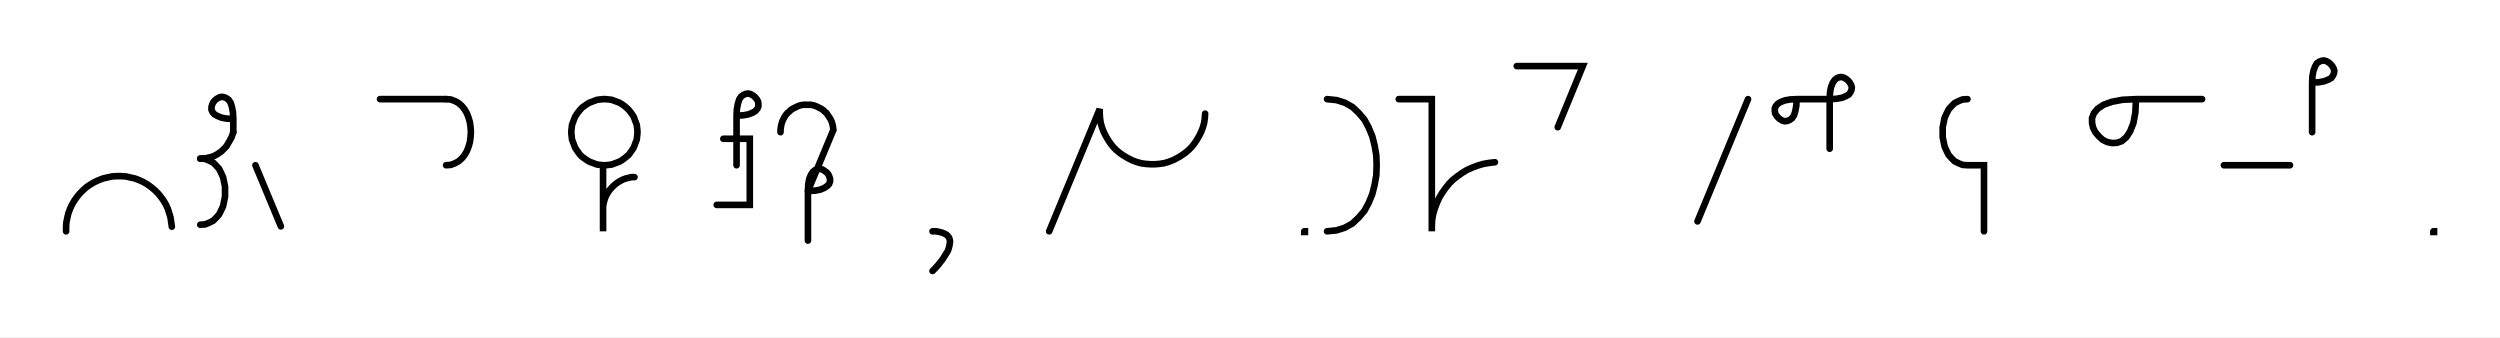
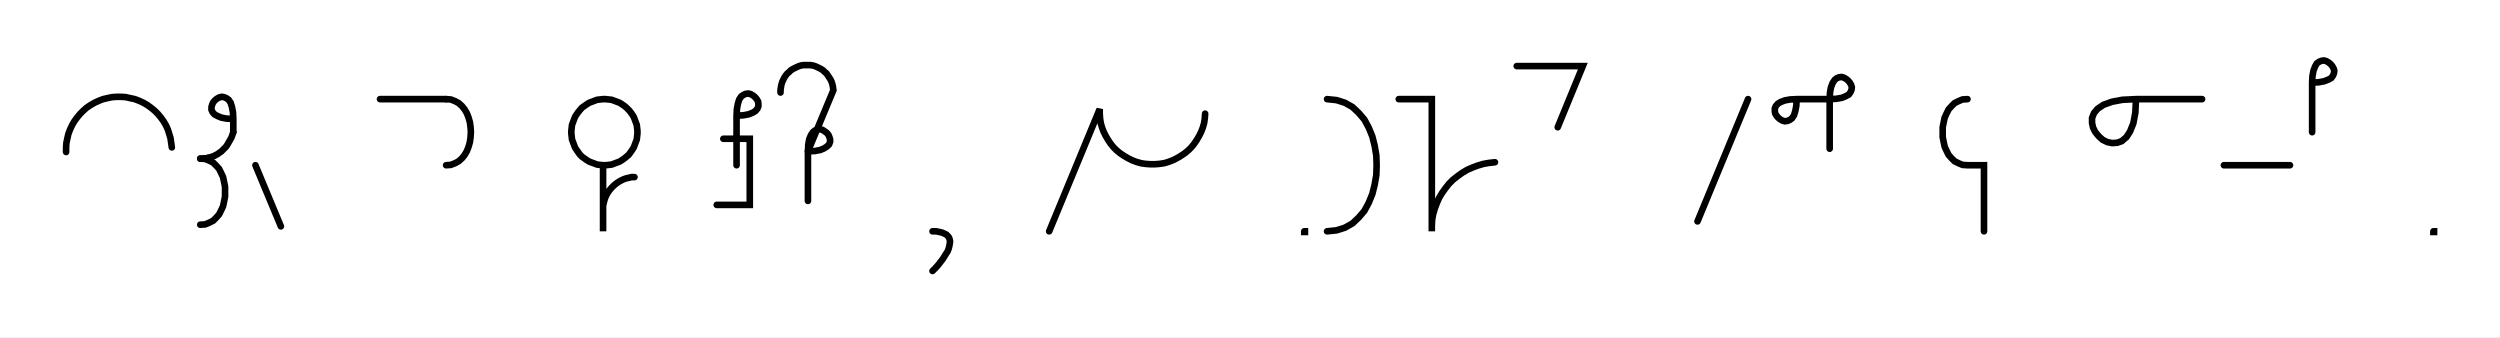
<svg xmlns="http://www.w3.org/2000/svg" width="756.555" height="102.0" style="fill:none; stroke-linecap:round;">
  <rect width="100%" height="100%" fill="#FFFFFF" />
  <path stroke="#000000" stroke-width="2" d="M 550,75" />
-   <path stroke="#000000" stroke-width="2" d="M 20,70 20,68.6 20.1,67.2 20.4,65.8 20.7,64.5 21.2,63.2 21.8,61.9 22.5,60.7 23.3,59.6 24.2,58.5 25.2,57.5 26.2,56.6 27.4,55.8 28.6,55.1 29.9,54.5 31.2,54 32.5,53.7 33.9,53.4 35.3,53.3 36.7,53.3 38.1,53.4 39.4,53.7 40.8,54 42.1,54.5 43.4,55.1 44.6,55.8 45.7,56.6 46.8,57.5 47.8,58.5 48.7,59.6 49.5,60.7 50.2,61.9 50.8,63.2 51.2,64.5 51.6,65.8 51.8,67.2 52,68.6" />
+   <path stroke="#000000" stroke-width="2" d="M 20,46 20,44.6 20.1,43.2 20.4,41.8 20.7,40.5 21.2,39.2 21.8,37.9 22.5,36.7 23.3,35.6 24.2,34.5 25.2,33.5 26.2,32.6 27.4,31.8 28.6,31.1 29.9,30.5 31.2,30 32.5,29.7 33.9,29.4 35.3,29.3 36.7,29.3 38.1,29.4 39.4,29.7 40.8,30 42.1,30.5 43.4,31.1 44.6,31.8 45.7,32.6 46.8,33.5 47.8,34.5 48.7,35.6 49.5,36.7 50.2,37.9 50.8,39.2 51.2,40.5 51.6,41.8 51.8,43.2 52,44.6" />
  <path stroke="#000000" stroke-width="2" d="M 58.6,70" />
  <path stroke="#000000" stroke-width="2" d="M 70.6,36" />
  <path stroke="#000000" stroke-width="2" d="M 70.6,36 68.6,35.9 67,35.6 65.8,35.1 64.9,34.6 64.3,33.9 64,33.2 64,32.4 64.2,31.7 64.5,31 65,30.4 65.6,29.9 66.3,29.5 67.1,29.3 67.8,29.4 68.5,29.7 69.2,30.2 69.8,31.1 70.2,32.4 70.5,34 70.6,36 70.6,40" />
  <path stroke="#000000" stroke-width="2" d="M 70.6,40 70.3,40.9 70,41.7 69.6,42.4 69.2,43.1 68.8,43.8 68.4,44.4 67.9,44.9 67.4,45.4 66.9,45.9 66.4,46.2 65.9,46.6 65.3,46.9 64.8,47.2 64.2,47.4 63.6,47.6 63,47.7 62.4,47.9 61.8,47.9 61.2,48 60.6,48" />
  <path stroke="#000000" stroke-width="2" d="M 60.6,48 62.1,48.1 63.3,48.6 64.5,49.2 65.4,50.1 66.3,51.1 66.9,52.3 67.5,53.6 67.8,55 68.1,56.5 68.1,58 68.1,59.5 67.8,61 67.5,62.4 66.9,63.7 66.3,64.9 65.4,65.9 64.5,66.8 63.3,67.4 62.1,67.9 60.6,68" />
  <path stroke="#000000" stroke-width="2" d="M 77.3,70" />
  <path stroke="#000000" stroke-width="2" d="M 77.3,50 85,68.5" />
  <path stroke="#000000" stroke-width="2" d="M 115,70" />
  <path stroke="#000000" stroke-width="2" d="M 115,30 135,30" />
  <path stroke="#000000" stroke-width="2" d="M 135,30 136.4,30.1 137.7,30.6 138.8,31.2 139.8,32.1 140.6,33.1 141.3,34.3 141.8,35.6 142.2,37 142.4,38.5 142.5,40 142.4,41.5 142.2,43 141.8,44.4 141.3,45.7 140.6,46.9 139.8,47.9 138.8,48.8 137.7,49.4 136.4,49.9 135,50" />
  <path stroke="#000000" stroke-width="2" d="M 172.5,70" />
  <path stroke="#000000" stroke-width="2" d="M 182.5,50 183.3,50 184.2,49.9 185.1,49.8 185.9,49.5 186.7,49.2 187.5,48.9 188.3,48.4 189,47.9 189.6,47.4 190.3,46.8 190.8,46.1 191.3,45.4 191.8,44.6 192.1,43.8 192.4,43 192.7,42.2 192.8,41.3 192.9,40.4 192.9,39.6 192.8,38.7 192.7,37.8 192.4,37 192.1,36.2 191.8,35.4 191.3,34.6 190.8,33.9 190.3,33.3 189.6,32.6 189,32.1 188.3,31.6 187.5,31.1 186.7,30.8 185.9,30.5 185.1,30.2 184.2,30.1 183.3,30 182.5,30 181.6,30.1 180.7,30.2 179.9,30.5 179.1,30.8 178.3,31.1 177.5,31.6 176.8,32.1 176.1,32.6 175.5,33.3 175,33.9 174.5,34.6 174,35.4 173.7,36.2 173.4,37 173.1,37.8 173,38.7 172.9,39.6 172.9,40.4 173,41.3 173.1,42.2 173.4,43 173.7,43.8 174,44.6 174.5,45.4 175,46.1 175.5,46.8 176.1,47.4 176.8,47.9 177.5,48.4 178.3,48.9 179.1,49.2 179.9,49.5 180.7,49.8 181.6,49.9 182.5,50 182.5,70 182.5,64 182.5,63.1 182.5,62.3 182.7,61.4 182.9,60.6 183.2,59.7 183.6,58.9 184,58.2 184.5,57.5 185.1,56.8 185.7,56.2 186.4,55.6 187.1,55.1 187.8,54.7 188.6,54.3 189.4,54 190.3,53.8 191.1,53.6 192,53.6" />
  <path stroke="#000000" stroke-width="2" d="M 222.9,70" />
  <path stroke="#000000" stroke-width="2" d="M 222.9,35" />
  <path stroke="#000000" stroke-width="2" d="M 222.9,35 224.9,34.9 226.5,34.6 227.8,34.1 228.6,33.6 229.2,32.9 229.5,32.2 229.5,31.4 229.4,30.7 229,30 228.5,29.4 227.9,28.9 227.2,28.5 226.5,28.3 225.7,28.4 225,28.7 224.3,29.2 223.7,30.1 223.3,31.4 223,33 222.9,35 222.9,50" />
  <path stroke="#000000" stroke-width="2" d="M 222.9,42" />
  <path stroke="#000000" stroke-width="2" d="M 218.9,42 226.9,42 226.9,62 216.9,62" />
  <path stroke="#000000" stroke-width="2" d="M 236.2,70" />
-   <path stroke="#000000" stroke-width="2" d="M 236.2,40 236.2,39.3 236.3,38.6 236.4,37.9 236.6,37.2 236.8,36.6 237.1,36 237.4,35.4 237.8,34.8 238.3,34.2 238.8,33.8 239.3,33.3 239.9,32.9 240.5,32.6 241.1,32.3 241.8,32 242.5,31.8 243.2,31.7 243.8,31.7 244.5,31.7 245.2,31.7 245.9,31.8 246.6,32 247.3,32.3 247.9,32.6 248.5,32.9 249.1,33.3 249.6,33.8 250.1,34.2 250.5,34.8 250.9,35.4 251.3,36 251.6,36.6 251.8,37.2 252,37.9 252.1,38.6 252.2,39.3 244.5,57.8" />
-   <path stroke="#000000" stroke-width="2" d="M 244.5,57.8 246.6,57.7 248.2,57.4 249.4,56.9 250.3,56.3 250.9,55.7 251.2,54.9 251.2,54.2 251,53.5 250.7,52.8 250.2,52.2 249.5,51.7 248.9,51.3 248.1,51.1 247.4,51.2 246.6,51.5 246,52 245.4,52.9 244.9,54.1 244.6,55.7 244.5,57.8 244.5,72.8" />
+   <path stroke="#000000" stroke-width="2" d="M 236.2,28 236.2,27.3 236.3,26.6 236.4,25.9 236.6,25.2 236.8,24.6 237.1,24 237.4,23.4 237.8,22.8 238.3,22.2 238.8,21.8 239.3,21.3 239.9,20.9 240.5,20.6 241.1,20.3 241.8,20 242.5,19.8 243.2,19.7 243.8,19.7 244.5,19.7 245.2,19.7 245.9,19.8 246.6,20 247.3,20.3 247.9,20.6 248.5,20.9 249.1,21.3 249.6,21.8 250.1,22.2 250.5,22.8 250.9,23.4 251.3,24 251.6,24.6 251.8,25.2 252,25.9 252.1,26.6 252.2,27.3 244.5,45.8" />
+   <path stroke="#000000" stroke-width="2" d="M 244.5,45.8 246.6,45.7 248.2,45.4 249.4,44.9 250.3,44.3 250.9,43.7 251.2,42.9 251.2,42.2 251,41.5 250.7,40.8 250.2,40.2 249.5,39.7 248.9,39.3 248.1,39.1 247.4,39.2 246.6,39.5 246,40 245.4,40.9 244.9,42.1 244.6,43.7 244.5,45.8 244.5,60.8" />
  <path stroke="#000000" stroke-width="2" d="M 282.2,70" />
  <path stroke="#000000" stroke-width="2" d="M 282.2,70" />
  <path stroke="#000000" stroke-width="2" d="M 282.2,70 283.3,70 284.3,70.2 285.1,70.4 285.8,70.7 286.4,71 286.9,71.5 287.2,71.9 287.4,72.5 287.5,73.1 287.4,73.8 287.3,74.4 287.1,75.2 286.8,76 286.3,76.8 285.8,77.6 285.3,78.4 284.6,79.3 283.9,80.2 283.1,81.1 282.2,82" />
  <path stroke="#000000" stroke-width="2" d="M 317.5,70" />
  <path stroke="#000000" stroke-width="2" d="M 317.5,70 332.8,33 332.8,34.4 332.9,35.8 333.1,37.2 333.5,38.6 334,39.9 334.6,41.1 335.3,42.3 336.1,43.5 337,44.6 337.9,45.5 339,46.4 340.2,47.2 341.4,47.9 342.6,48.5 343.9,49 345.3,49.4 346.7,49.6 348.1,49.7 349.5,49.7 350.8,49.6 352.2,49.4 353.6,49 354.9,48.5 356.1,47.9 357.3,47.2 358.5,46.4 359.6,45.5 360.5,44.6 361.4,43.5 362.2,42.3 362.9,41.1 363.5,39.9 364,38.6 364.4,37.2 364.6,35.8 364.7,34.4" />
  <path stroke="#000000" stroke-width="2" d="M 394.7,70" />
  <path stroke="#000000" stroke-width="2" d="M 394.7,70 394.9,70 394.9,70.2 394.7,70.2 394.7,70" />
  <path stroke="#000000" stroke-width="2" d="M 401.6,70" />
  <path stroke="#000000" stroke-width="2" d="M 401.6,30" />
  <path stroke="#000000" stroke-width="2" d="M 401.6,30 404.5,30.3 407,31.1 409.3,32.4 411.2,34.2 412.9,36.2 414.2,38.6 415.3,41.3 416,44.1 416.5,47 416.6,50 416.5,53 416,55.9 415.3,58.7 414.2,61.4 412.9,63.8 411.2,65.8 409.3,67.6 407,68.9 404.5,69.7 401.6,70" />
  <path stroke="#000000" stroke-width="2" d="M 423.3,70" />
  <path stroke="#000000" stroke-width="2" d="M 423.3,30 433.3,30 433.3,70 433.3,68.3 433.4,66.5 433.7,64.8 434.2,63.1 434.8,61.5 435.5,59.9 436.4,58.4 437.4,57 438.5,55.6 439.7,54.4 441.1,53.3 442.5,52.3 444,51.4 445.6,50.7 447.2,50.1 448.9,49.6 450.6,49.3 452.4,49.1" />
  <path stroke="#000000" stroke-width="2" d="M 459,70" />
  <path stroke="#000000" stroke-width="2" d="M 459,20 479,20 471.4,38.5" />
  <path stroke="#000000" stroke-width="2" d="M 509,70" />
  <path stroke="#000000" stroke-width="2" d="M 529,30 513.7,67" />
  <path stroke="#000000" stroke-width="2" d="M 535.7,70" />
  <path stroke="#000000" stroke-width="2" d="M 543.7,30" />
  <path stroke="#000000" stroke-width="2" d="M 543.7,30 543.6,32 543.3,33.6 542.9,34.9 542.3,35.8 541.6,36.3 540.9,36.6 540.1,36.7 539.4,36.5 538.7,36.1 538.1,35.6 537.6,35 537.2,34.3 537.1,33.6 537.1,32.8 537.4,32.1 538,31.4 538.8,30.9 540.1,30.4 541.7,30.1 543.7,30 553.7,30" />
  <path stroke="#000000" stroke-width="2" d="M 553.7,30 555.7,29.9 557.4,29.6 558.6,29.1 559.5,28.6 560,27.9 560.3,27.2 560.4,26.4 560.2,25.7 559.8,25 559.3,24.4 558.7,23.9 558,23.5 557.3,23.3 556.5,23.4 555.8,23.7 555.2,24.2 554.6,25.1 554.1,26.4 553.8,28 553.7,30 553.7,45" />
  <path stroke="#000000" stroke-width="2" d="M 590.4,70" />
  <path stroke="#000000" stroke-width="2" d="M 595.4,30" />
  <path stroke="#000000" stroke-width="2" d="M 595.4,30 593.9,30.1 592.7,30.6 591.5,31.2 590.6,32.1 589.7,33.1 589.1,34.3 588.5,35.6 588.2,37 587.9,38.5 587.9,40 587.9,41.5 588.2,43 588.5,44.4 589.1,45.7 589.7,46.9 590.6,47.9 591.5,48.8 592.7,49.4 593.9,49.9 595.4,50 600.4,50 600.4,70" />
  <path stroke="#000000" stroke-width="2" d="M 630.4,70" />
  <path stroke="#000000" stroke-width="2" d="M 646.4,30" />
  <path stroke="#000000" stroke-width="2" d="M 646.4,30 646.2,34.1 645.6,37.3 644.6,39.8 643.5,41.5 642.1,42.7 640.7,43.2 639.2,43.3 637.7,43 636.3,42.3 635.1,41.2 634.1,40 633.4,38.6 633.1,37.2 633.1,35.7 633.7,34.2 634.8,32.9 636.6,31.7 639.1,30.8 642.3,30.2 646.4,30 666.4,30" />
  <path stroke="#000000" stroke-width="2" d="M 673,70" />
  <path stroke="#000000" stroke-width="2" d="M 673,50 693,50" />
  <path stroke="#000000" stroke-width="2" d="M 699.7,70" />
  <path stroke="#000000" stroke-width="2" d="M 699.7,25" />
  <path stroke="#000000" stroke-width="2" d="M 699.7,25 701.7,24.9 703.3,24.6 704.6,24.1 705.5,23.6 706,22.9 706.3,22.2 706.4,21.4 706.2,20.7 705.8,20 705.3,19.4 704.7,18.9 704,18.5 703.3,18.3 702.5,18.4 701.8,18.7 701.1,19.2 700.6,20.1 700.1,21.4 699.8,23 699.7,25 699.7,40" />
  <path stroke="#000000" stroke-width="2" d="M 736.4,70" />
  <path stroke="#000000" stroke-width="2" d="M 736.4,70 736.6,70 736.6,70.2 736.4,70.2 736.4,70" />
  <path stroke="#000000" stroke-width="2" d="M 766.6,70" />
</svg>
